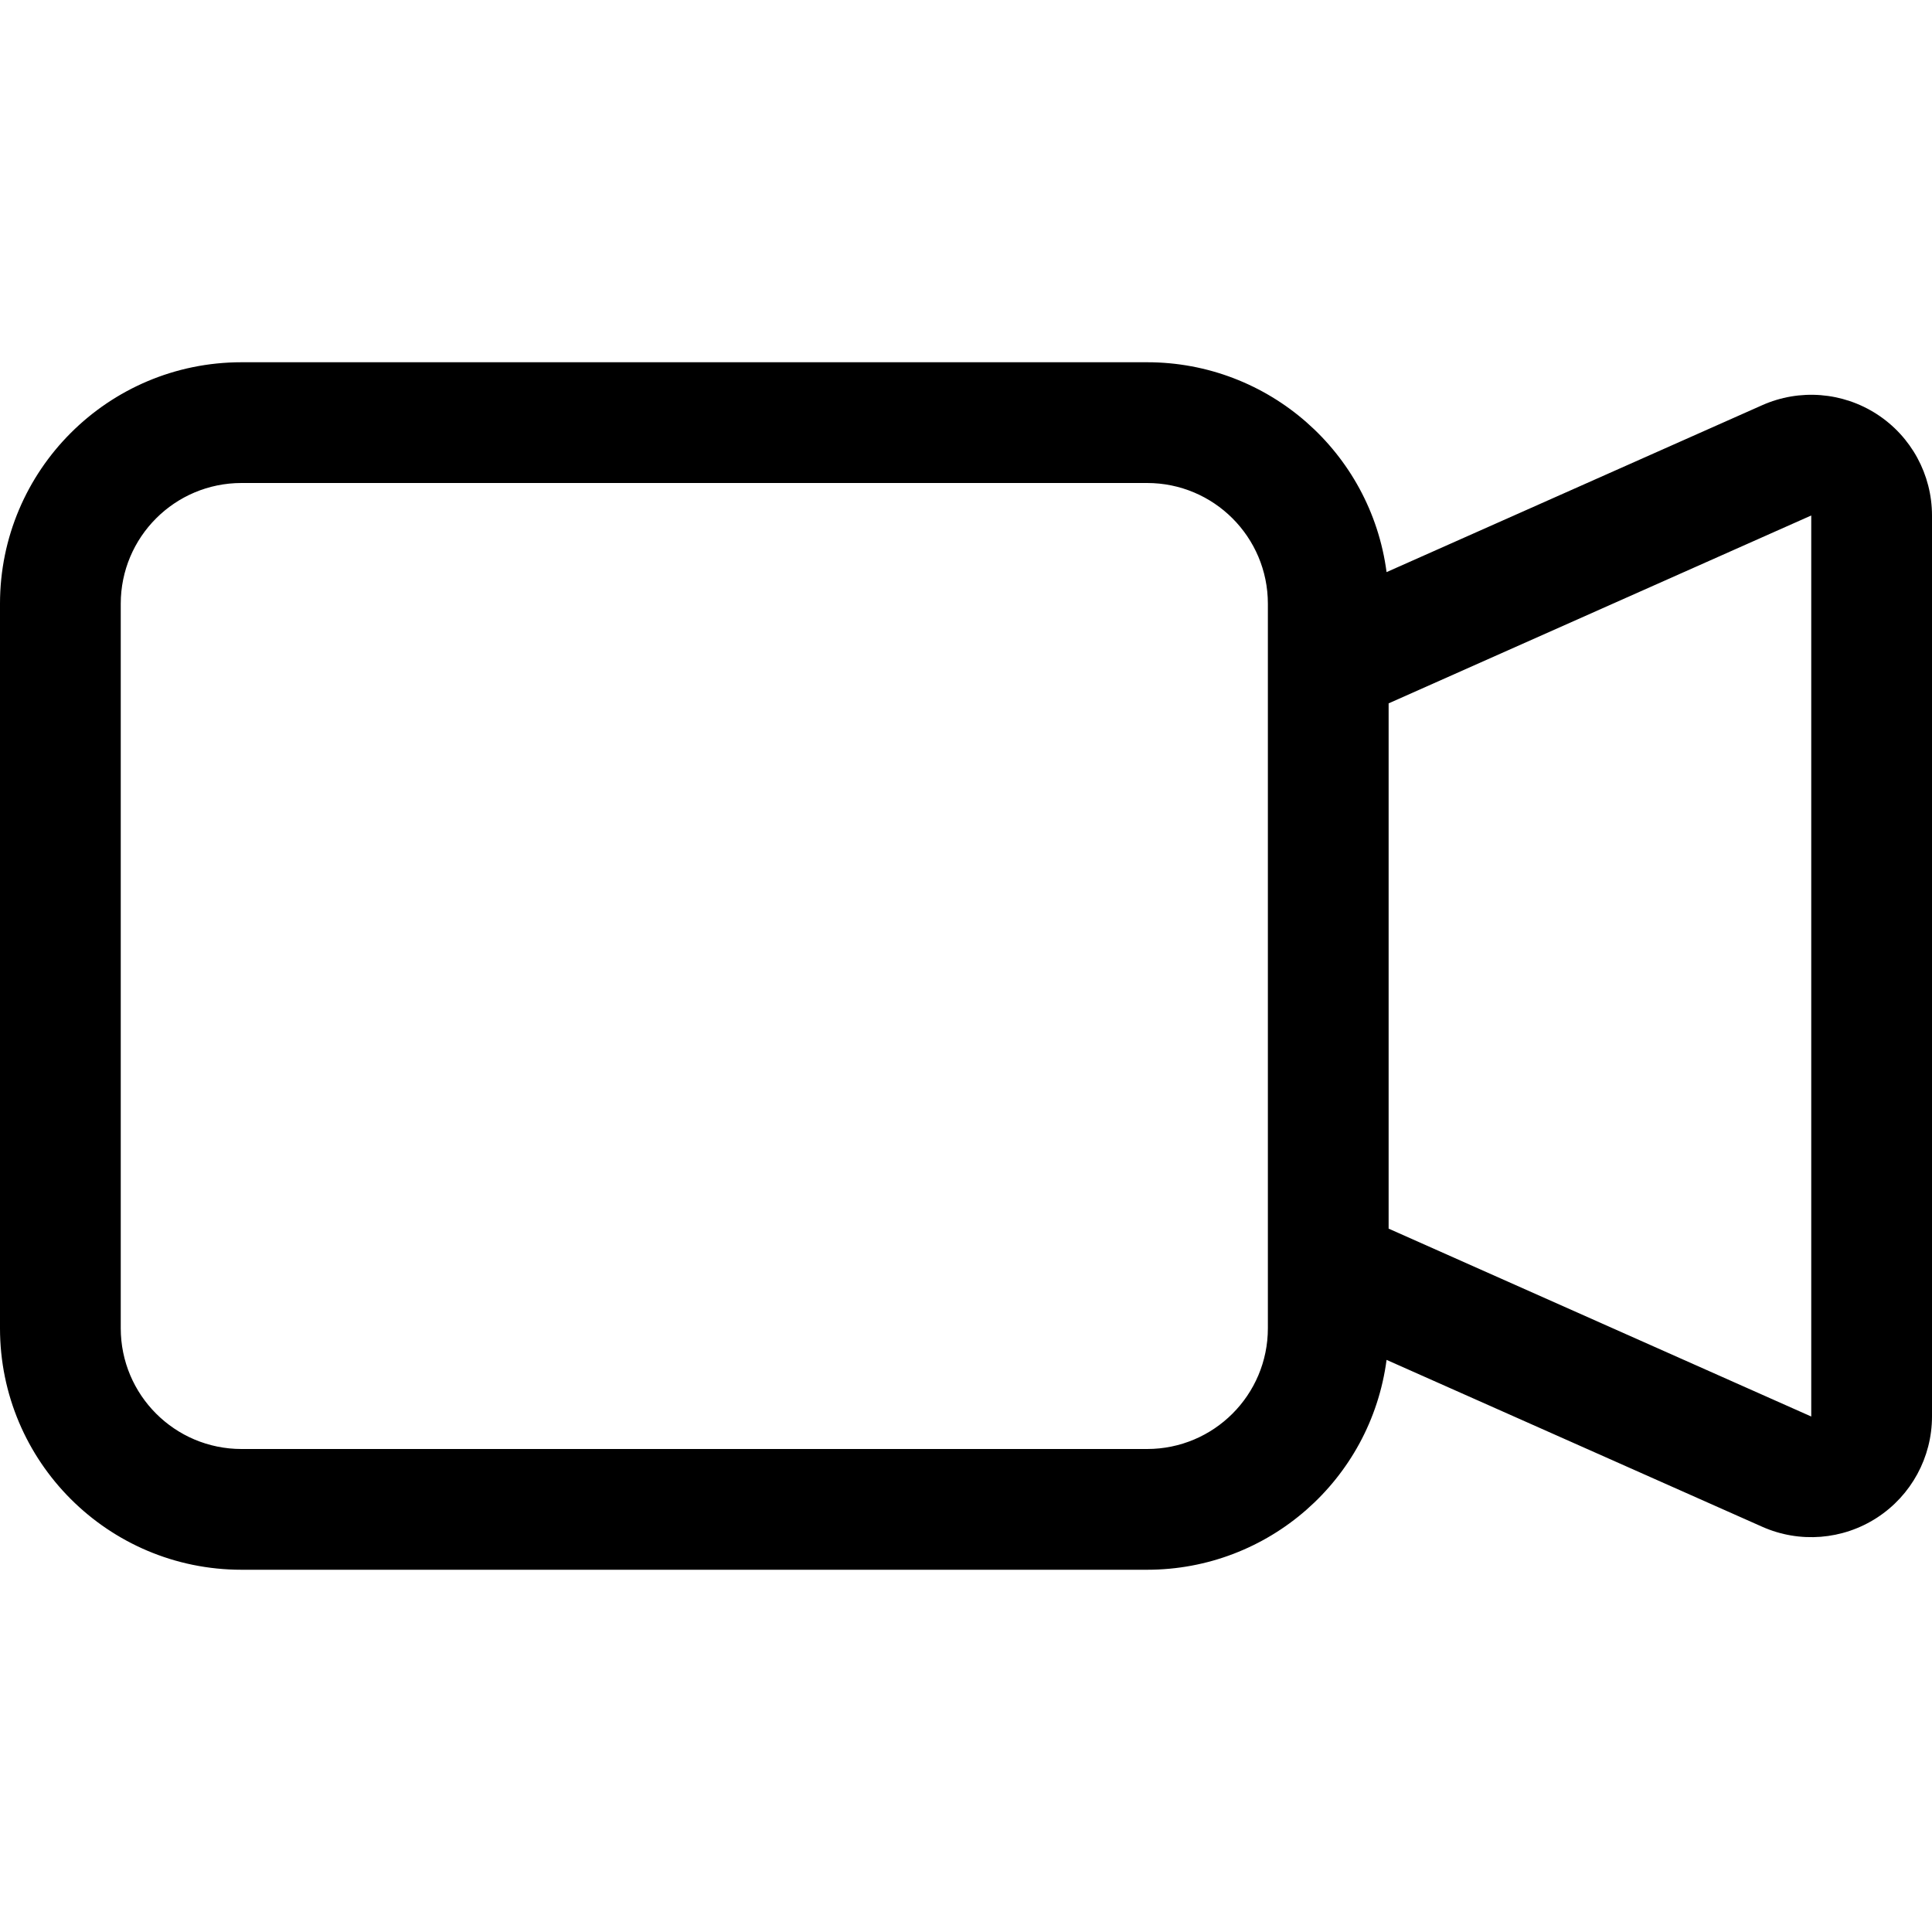
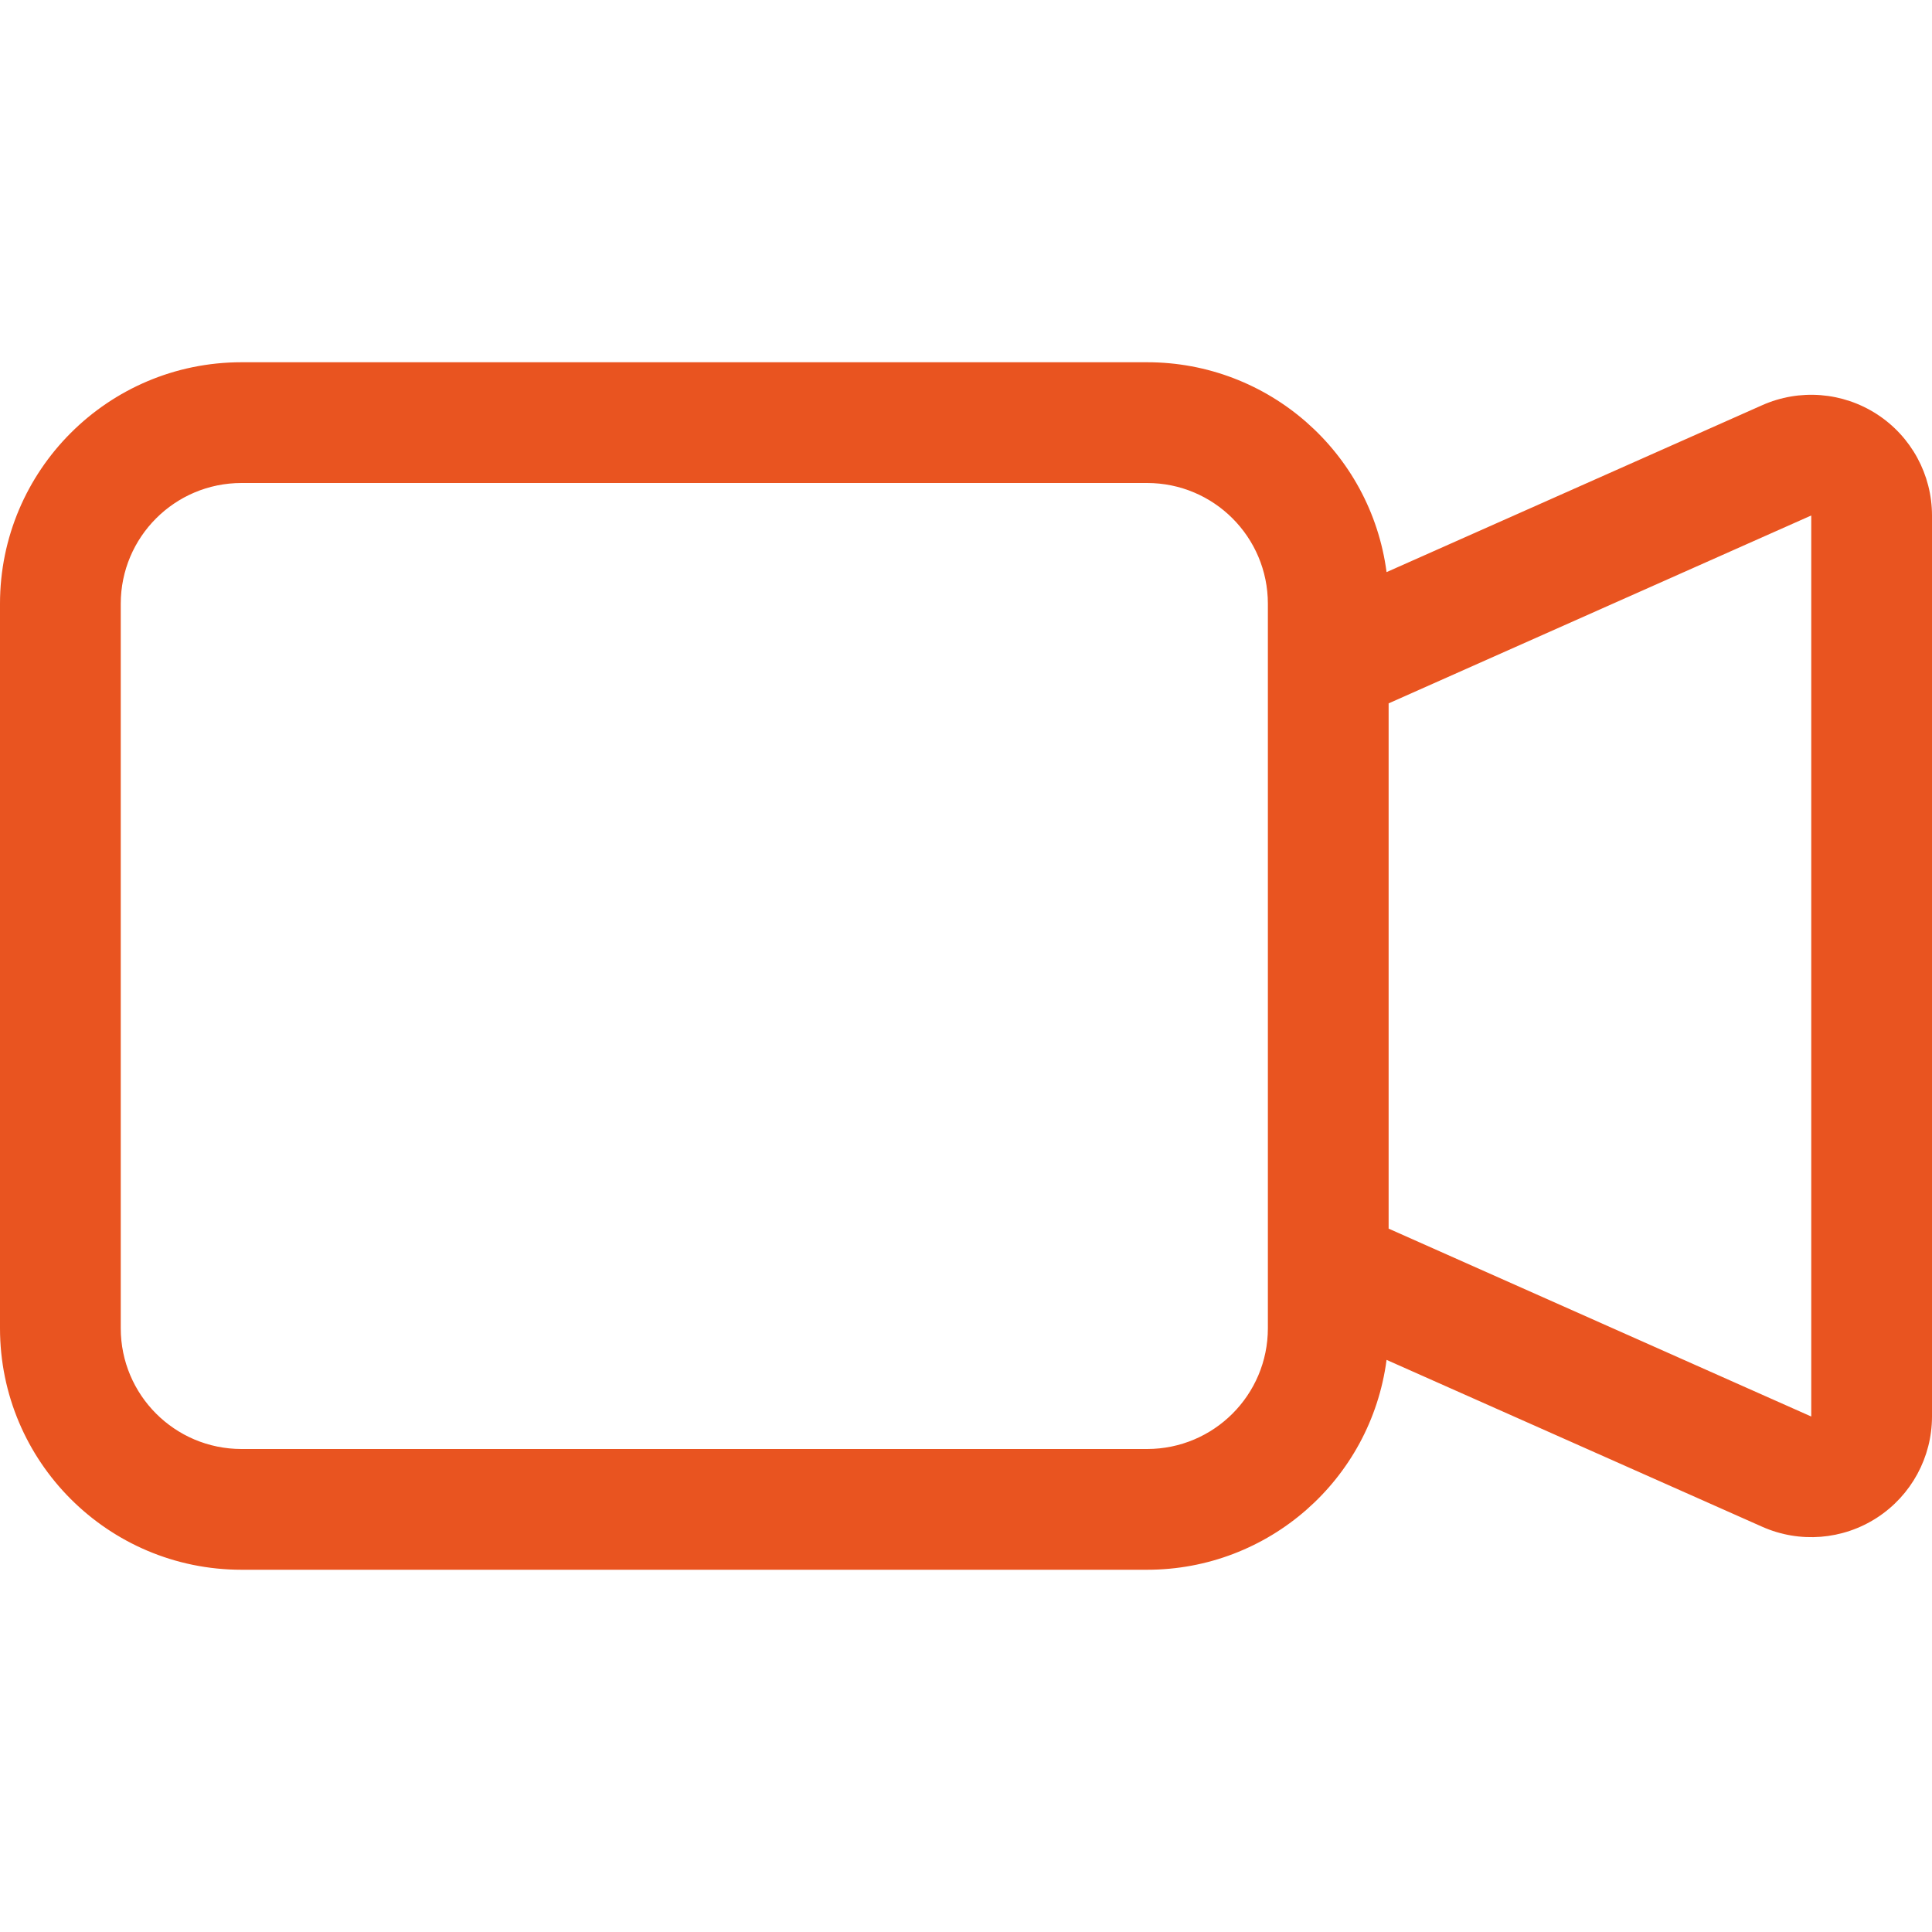
- <svg xmlns="http://www.w3.org/2000/svg" width="16" height="16" fill="currentColor" class="bi bi-camera-video" viewBox="0 0 16 16">
+ <svg xmlns="http://www.w3.org/2000/svg" width="16" height="16" fill="#E95420" class="bi bi-camera-video" viewBox="0 0 16 16">
  <path fill-rule="evenodd" d="M0 5a2 2 0 0 1 2-2h7.5a2 2 0 0 1 1.983 1.738l3.11-1.382A1 1 0 0 1 16 4.269v7.462a1 1 0 0 1-1.406.913l-3.111-1.382A2 2 0 0 1 9.5 13H2a2 2 0 0 1-2-2zm11.5 5.175 3.5 1.556V4.269l-3.5 1.556zM2 4a1 1 0 0 0-1 1v6a1 1 0 0 0 1 1h7.5a1 1 0 0 0 1-1V5a1 1 0 0 0-1-1z" />
</svg>
